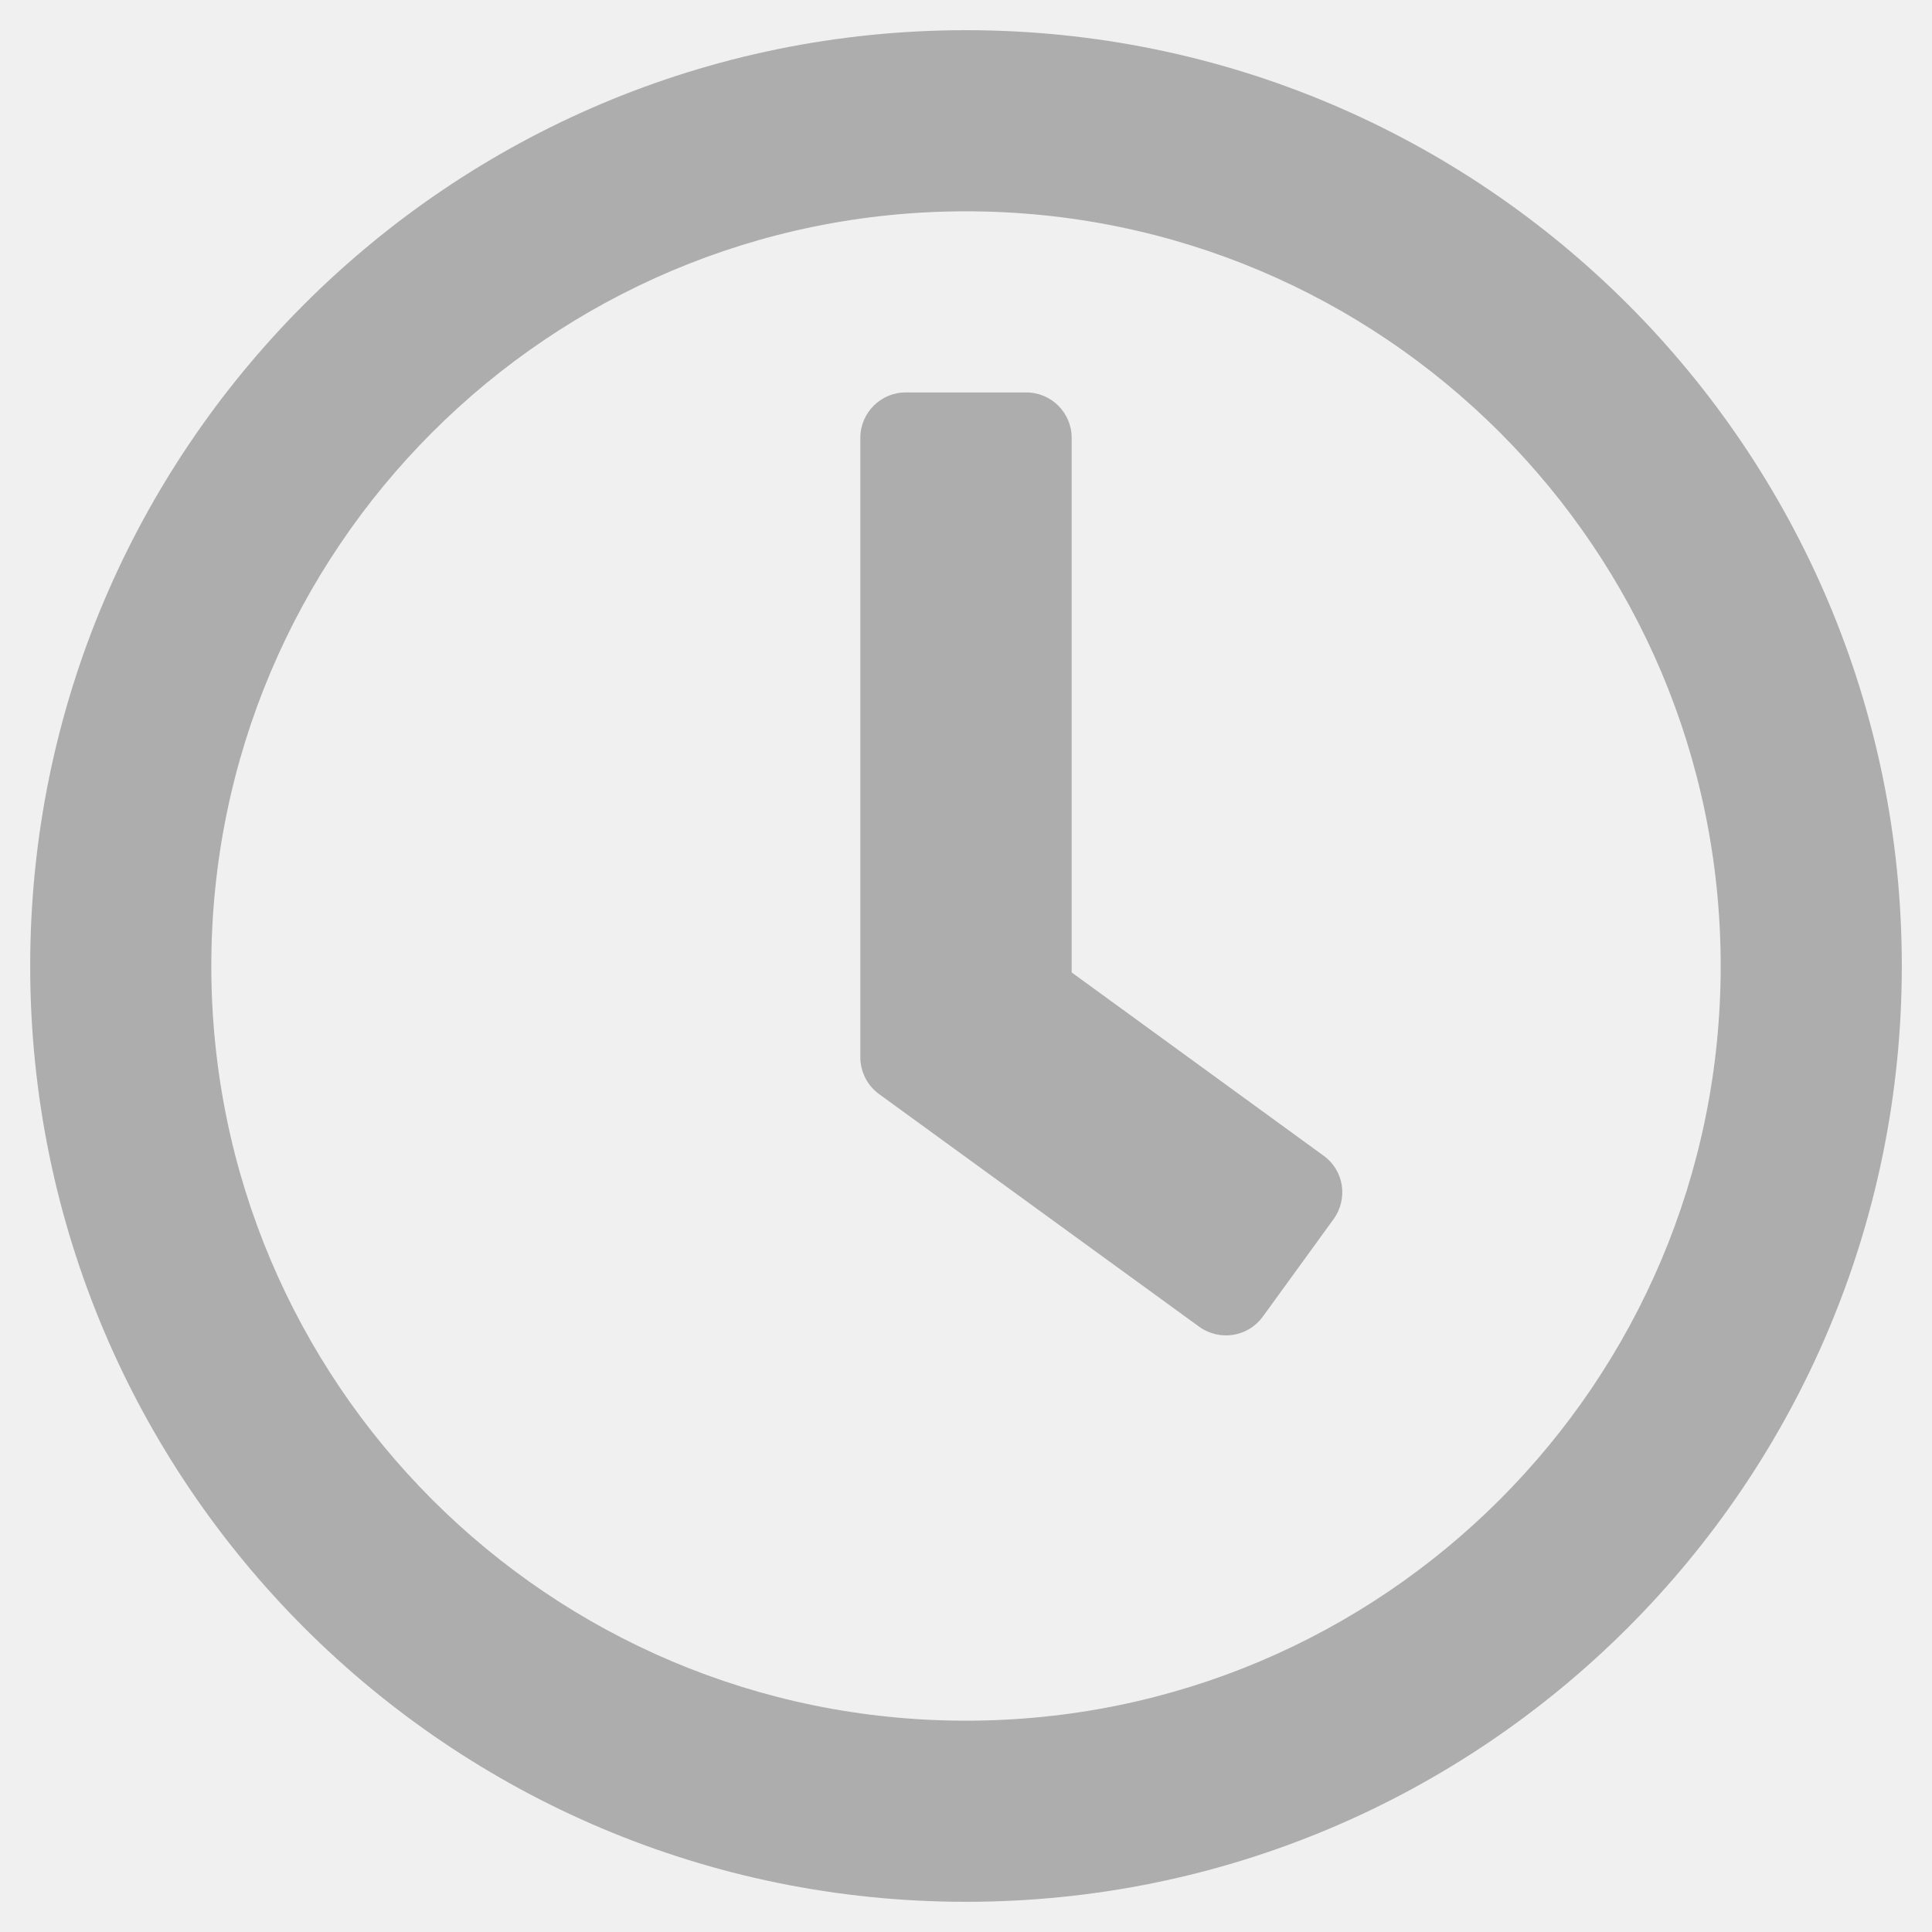
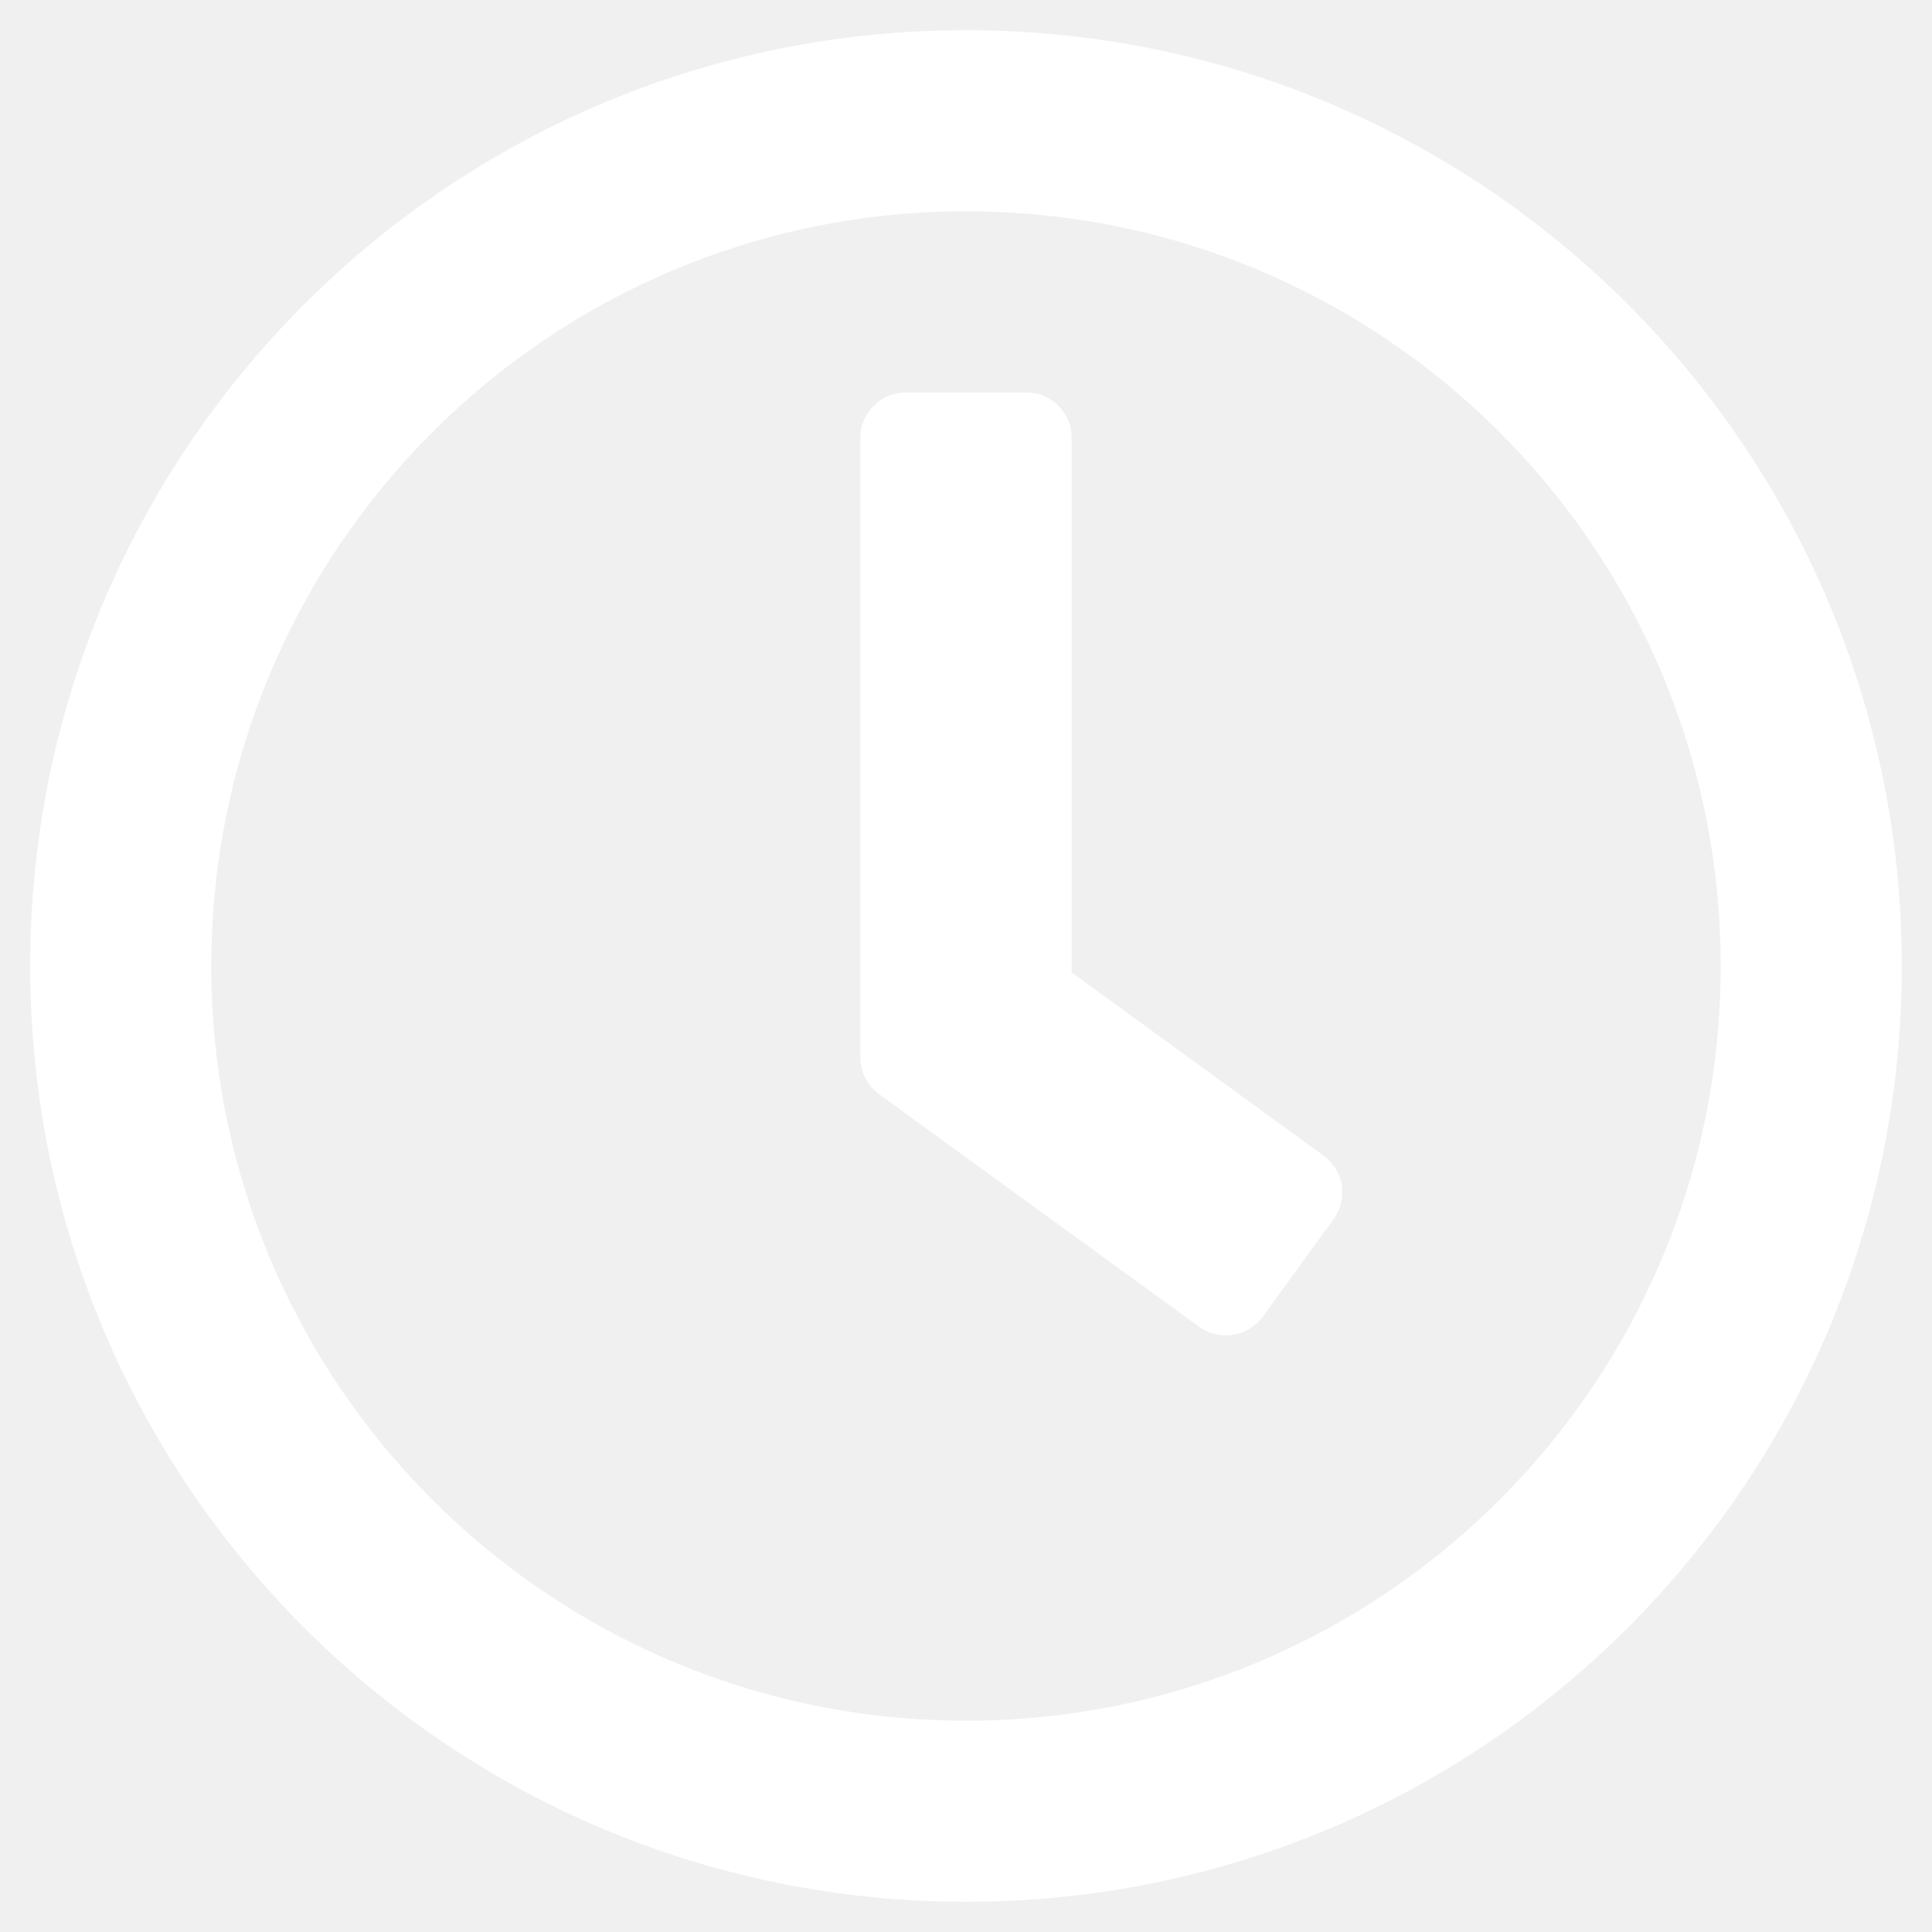
<svg xmlns="http://www.w3.org/2000/svg" aria-hidden="true" focusable="false" data-prefix="far" data-icon="clock" class="svg-inline--fa fa-clock fa-w-16" role="img" viewBox="0 0 512 512">
-   <path fill="#adadad" d="M256 8C119 8 8 119 8 256s111 248 248 248 248-111 248-248S393 8 256 8zm0 448c-110.5 0-200-89.5-200-200S145.5 56 256 56s200 89.5 200 200-89.5 200-200 200zm61.8-104.4l-84.9-61.7c-3.1-2.3-4.9-5.9-4.9-9.7V116c0-6.6 5.4-12 12-12h32c6.6 0 12 5.4 12 12v141.7l66.8 48.6c5.4 3.9 6.5 11.4 2.6 16.8L334.6 349c-3.9 5.3-11.4 6.5-16.8 2.6z" />
+   <path fill="#ffffff" d="M256 8C119 8 8 119 8 256s111 248 248 248 248-111 248-248S393 8 256 8zm0 448c-110.5 0-200-89.5-200-200S145.5 56 256 56s200 89.5 200 200-89.5 200-200 200zm61.8-104.4l-84.9-61.7c-3.1-2.3-4.9-5.9-4.9-9.7V116c0-6.6 5.4-12 12-12h32c6.6 0 12 5.4 12 12v141.7l66.8 48.6c5.4 3.9 6.5 11.4 2.6 16.8L334.6 349c-3.9 5.3-11.4 6.5-16.8 2.6z" />
</svg>
